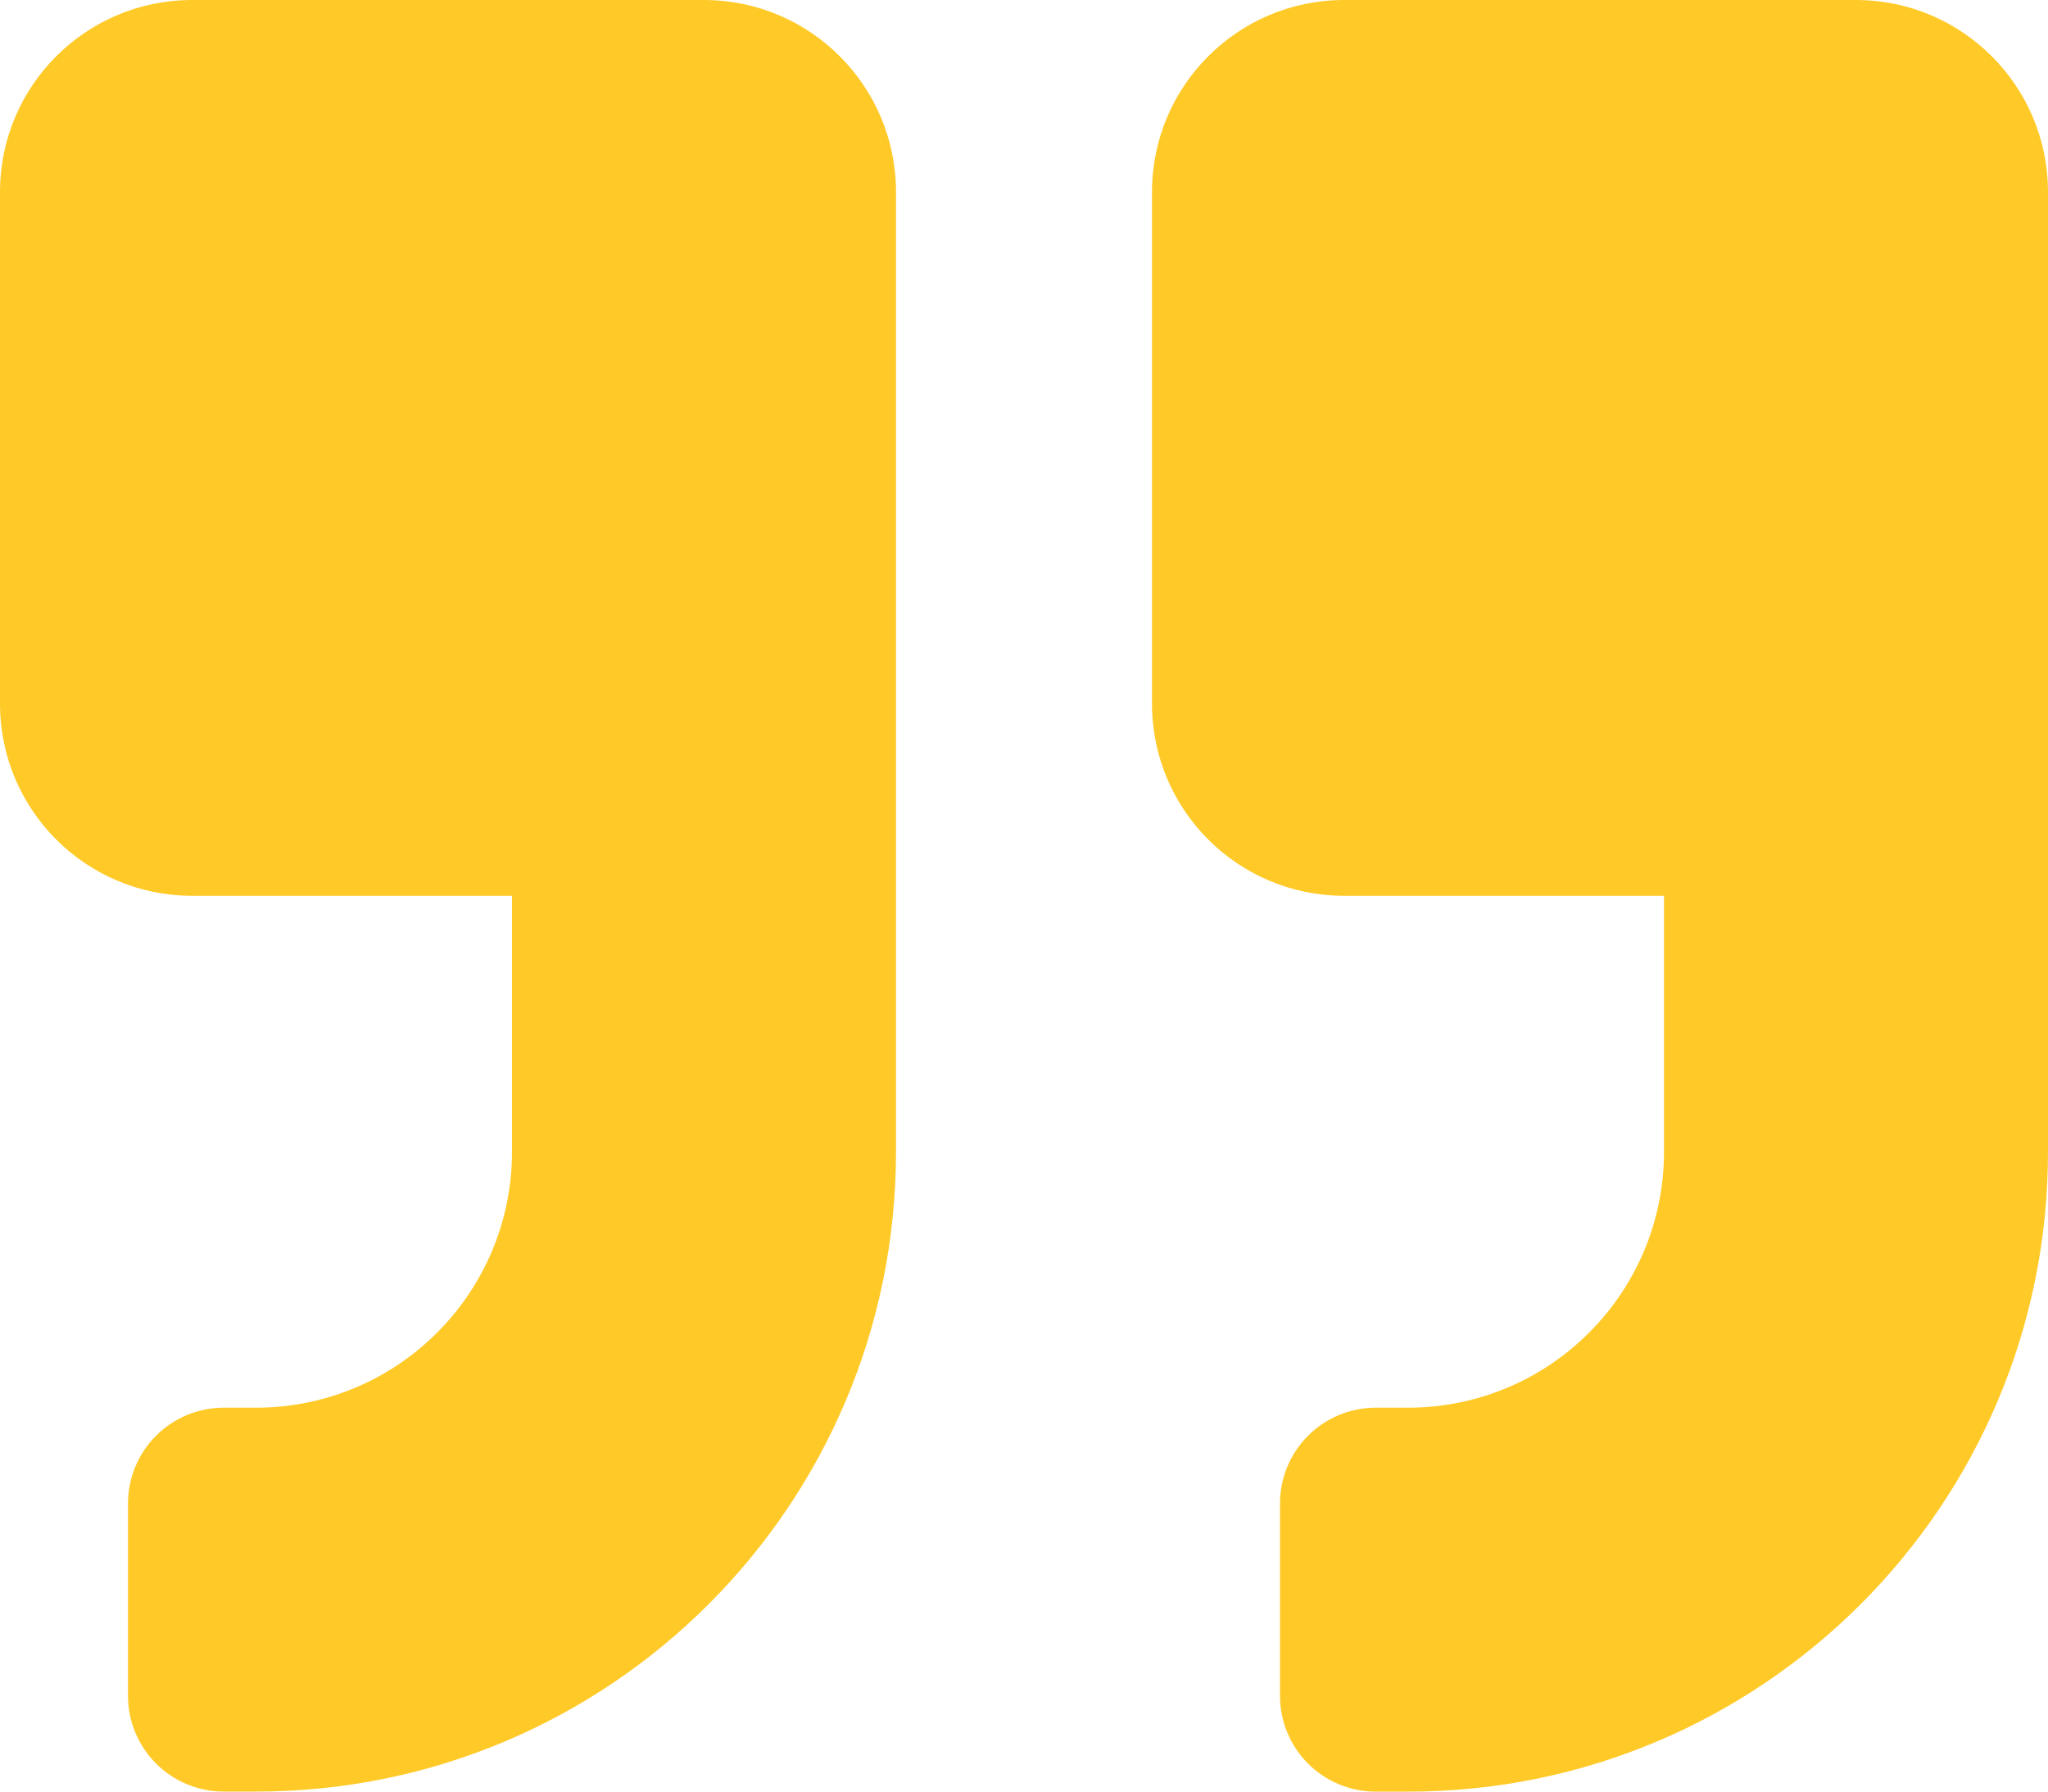
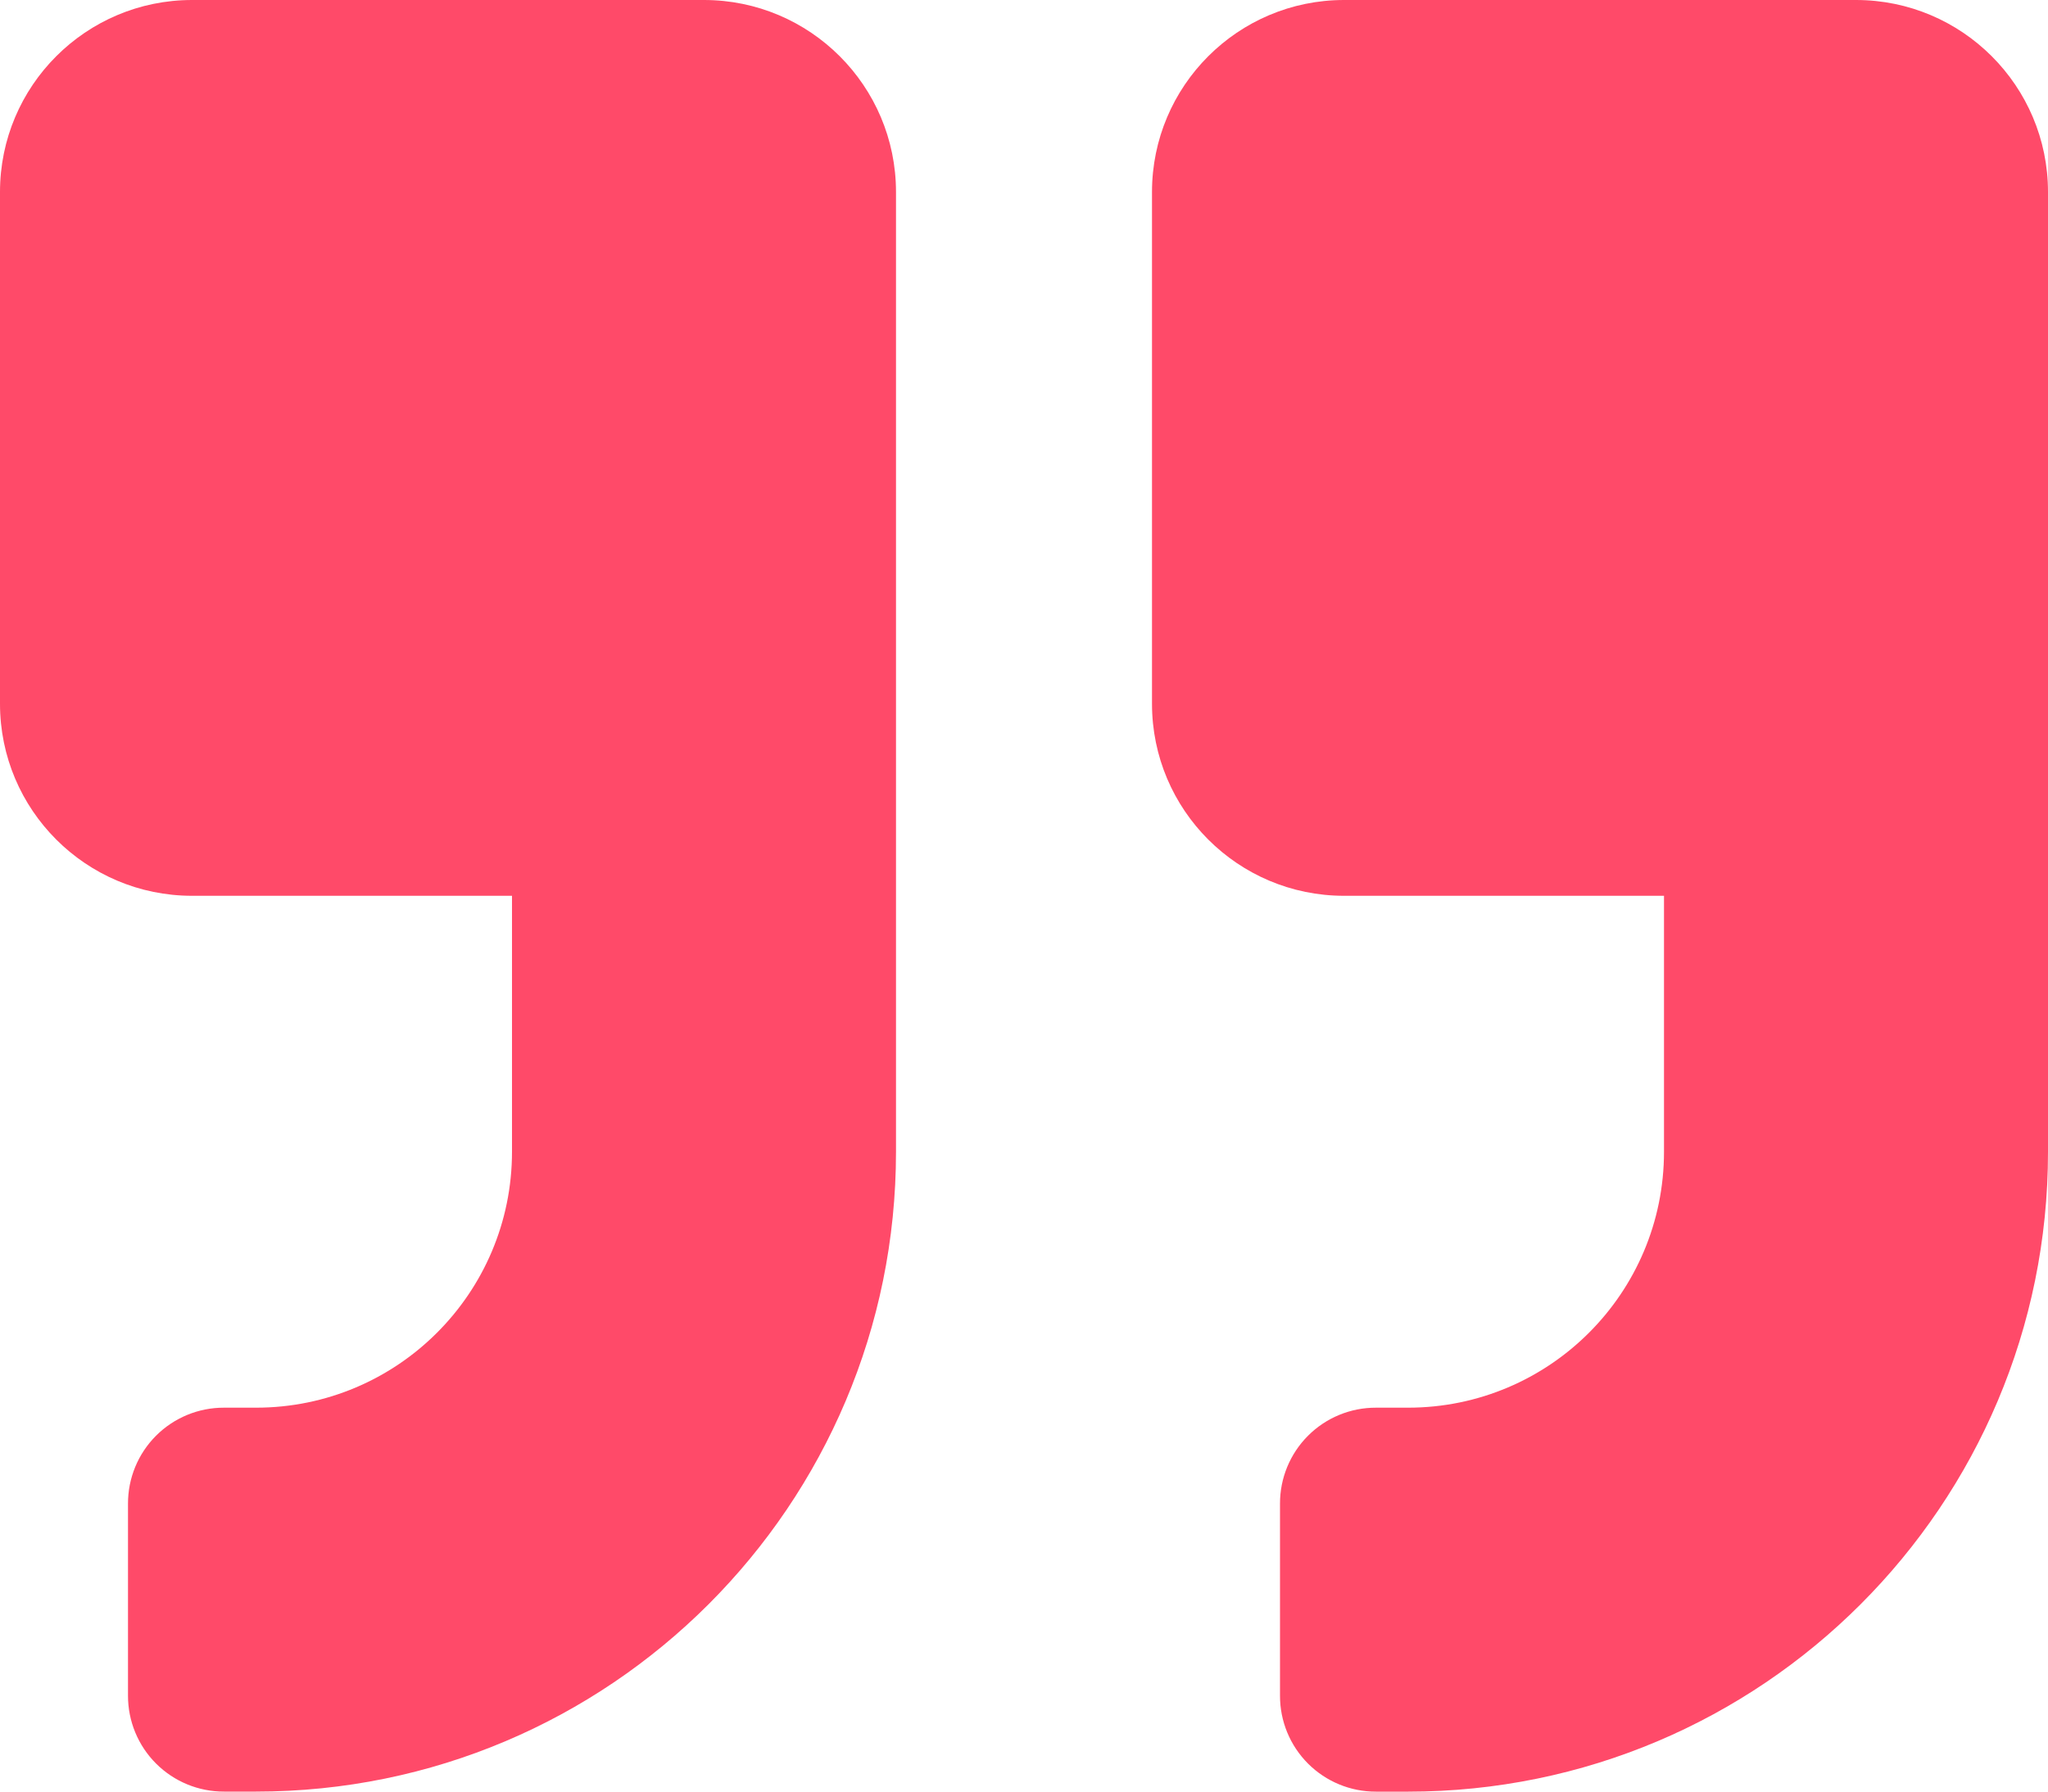
<svg xmlns="http://www.w3.org/2000/svg" width="36" height="31.5" viewBox="0 0 36 31.5">
-   <path d="M32.625,2.25h-9A3.376,3.376,0,0,0,20.25,5.625v9A3.376,3.376,0,0,0,23.625,18H29.25v4.5a4.5,4.5,0,0,1-4.5,4.5h-.562A1.683,1.683,0,0,0,22.5,28.688v3.375a1.683,1.683,0,0,0,1.688,1.688h.563A11.247,11.247,0,0,0,36,22.5V5.625A3.376,3.376,0,0,0,32.625,2.25Zm-20.25,0h-9A3.376,3.376,0,0,0,0,5.625v9A3.376,3.376,0,0,0,3.375,18H9v4.5A4.5,4.5,0,0,1,4.5,27H3.938A1.683,1.683,0,0,0,2.25,28.688v3.375A1.683,1.683,0,0,0,3.938,33.75H4.5A11.247,11.247,0,0,0,15.75,22.5V5.625A3.376,3.376,0,0,0,12.375,2.25Z" transform="translate(0 -2.25)" fill="#FFCA28" />
+   <path d="M32.625,2.25h-9A3.376,3.376,0,0,0,20.25,5.625v9A3.376,3.376,0,0,0,23.625,18H29.25v4.5a4.5,4.5,0,0,1-4.5,4.5h-.562A1.683,1.683,0,0,0,22.5,28.688v3.375a1.683,1.683,0,0,0,1.688,1.688h.563A11.247,11.247,0,0,0,36,22.5V5.625A3.376,3.376,0,0,0,32.625,2.25Zm-20.25,0h-9A3.376,3.376,0,0,0,0,5.625v9A3.376,3.376,0,0,0,3.375,18H9v4.5A4.5,4.5,0,0,1,4.5,27H3.938A1.683,1.683,0,0,0,2.25,28.688v3.375A1.683,1.683,0,0,0,3.938,33.75H4.5A11.247,11.247,0,0,0,15.75,22.5V5.625A3.376,3.376,0,0,0,12.375,2.25Z" transform="translate(0 -2.25)" fill="#ff4a69" />
</svg>
